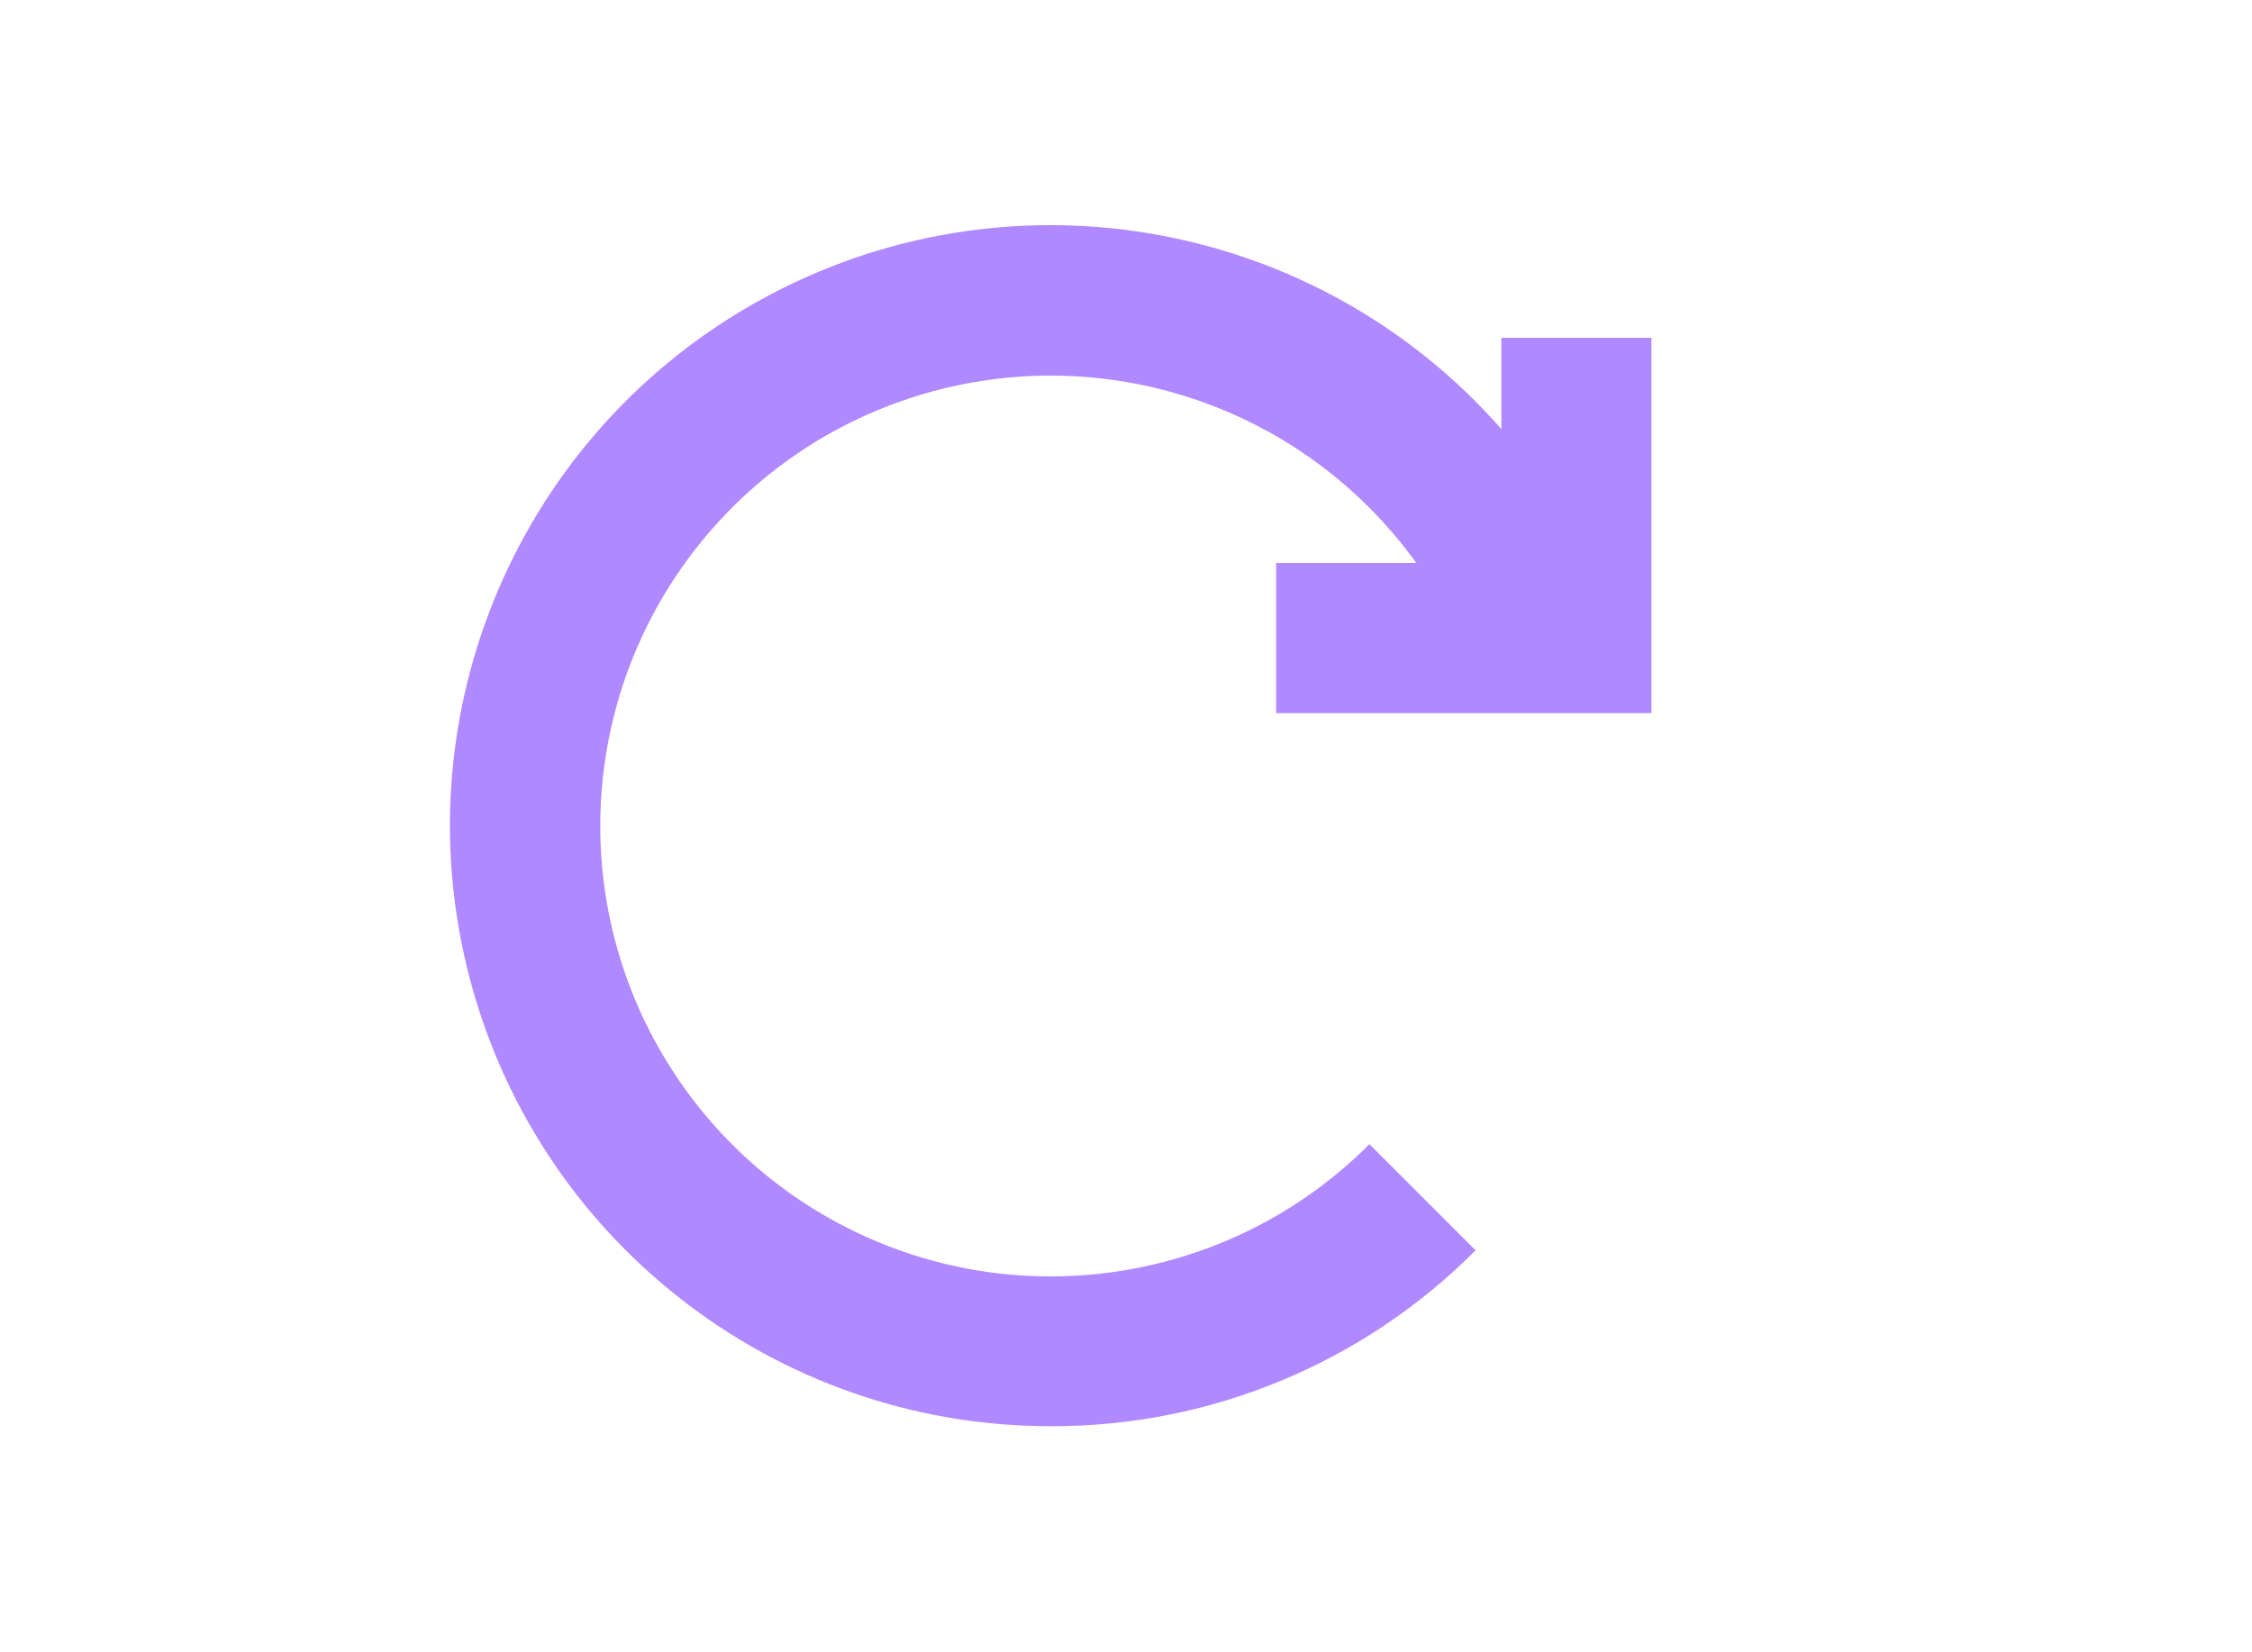
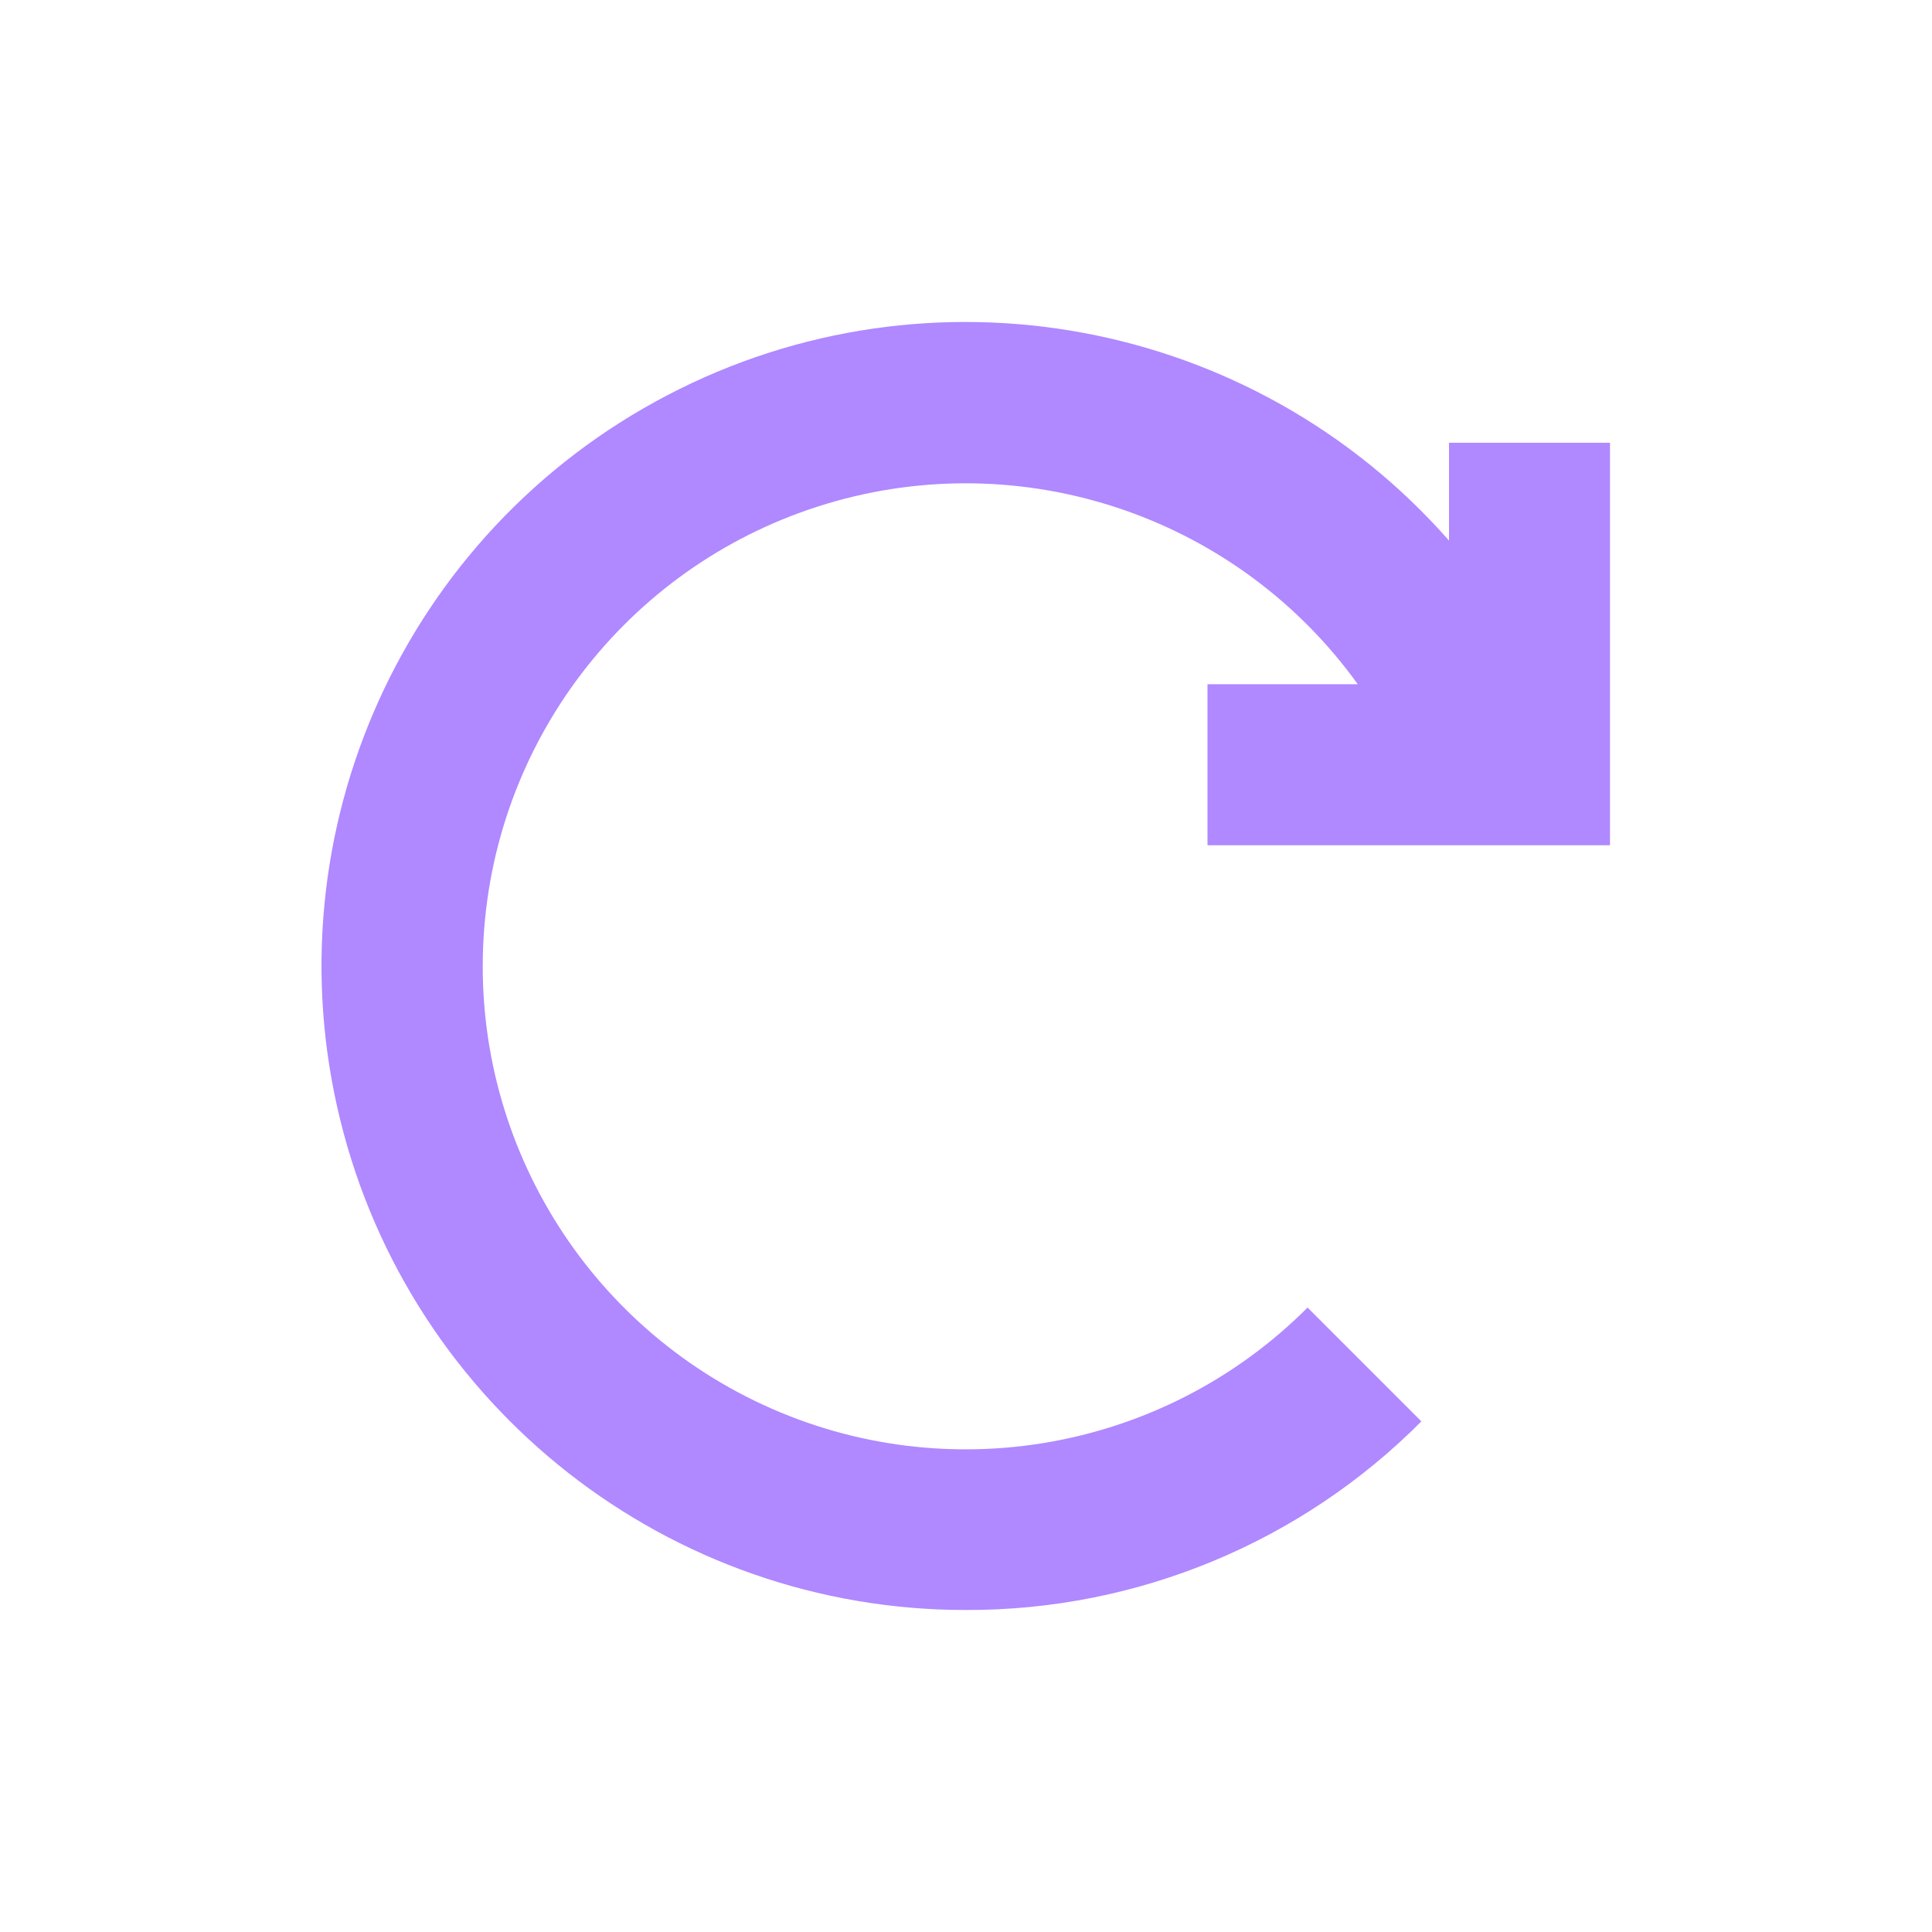
- <svg xmlns="http://www.w3.org/2000/svg" width="30px" height="22px" viewBox="0 0 30 22" version="1.1">
-   <g id="Update" stroke="none" stroke-width="1" fill="none" fill-rule="evenodd">
-     <g id="ic-update-20-x-20" transform="translate(4, 1)">
+ <svg xmlns="http://www.w3.org/2000/svg" width="24px" height="24px" viewBox="0 0 24 24" version="1.1">
+   <g id="Artboard" stroke="none" stroke-width="1" fill="none" fill-rule="evenodd">
+     <g id="ic-update-liliac" transform="translate(2, 2)">
      <polygon id="Rectangle_4642" points="0 0 20 0 20 20 0 20" />
-       <path d="M13,8.5 L18,8.5 L18,3.5 L16,3.5 L16,4.715 C13.566,1.949 9.557,1.203 6.291,2.909 C3.024,4.615 1.346,8.331 2.226,11.91 C3.105,15.488 6.315,18.003 10,18 C12.123,18.006 14.16,17.162 15.657,15.657 L14.243,14.243 C12.466,16.024 9.766,16.506 7.482,15.452 C5.198,14.397 3.814,12.03 4.016,9.522 C4.218,7.014 5.963,4.899 8.387,4.224 C10.81,3.549 13.398,4.458 14.867,6.5 L13,6.5 L13,8.5 Z" id="Path_18962" fill="#b088ff" />
+       <path d="M13,8.5 L18,8.5 L18,3.5 L16,3.5 L16,4.715 C13.566,1.949 9.557,1.203 6.291,2.909 C3.024,4.615 1.346,8.331 2.226,11.91 C3.105,15.488 6.315,18.003 10,18 C12.123,18.006 14.16,17.162 15.657,15.657 L14.243,14.243 C12.466,16.024 9.766,16.506 7.482,15.452 C5.198,14.397 3.814,12.03 4.016,9.522 C4.218,7.014 5.963,4.899 8.387,4.224 C10.81,3.549 13.398,4.458 14.867,6.5 L13,6.5 L13,8.5 Z" id="Path_18962" fill="#B088FF" fill-rule="nonzero" />
    </g>
  </g>
</svg>
